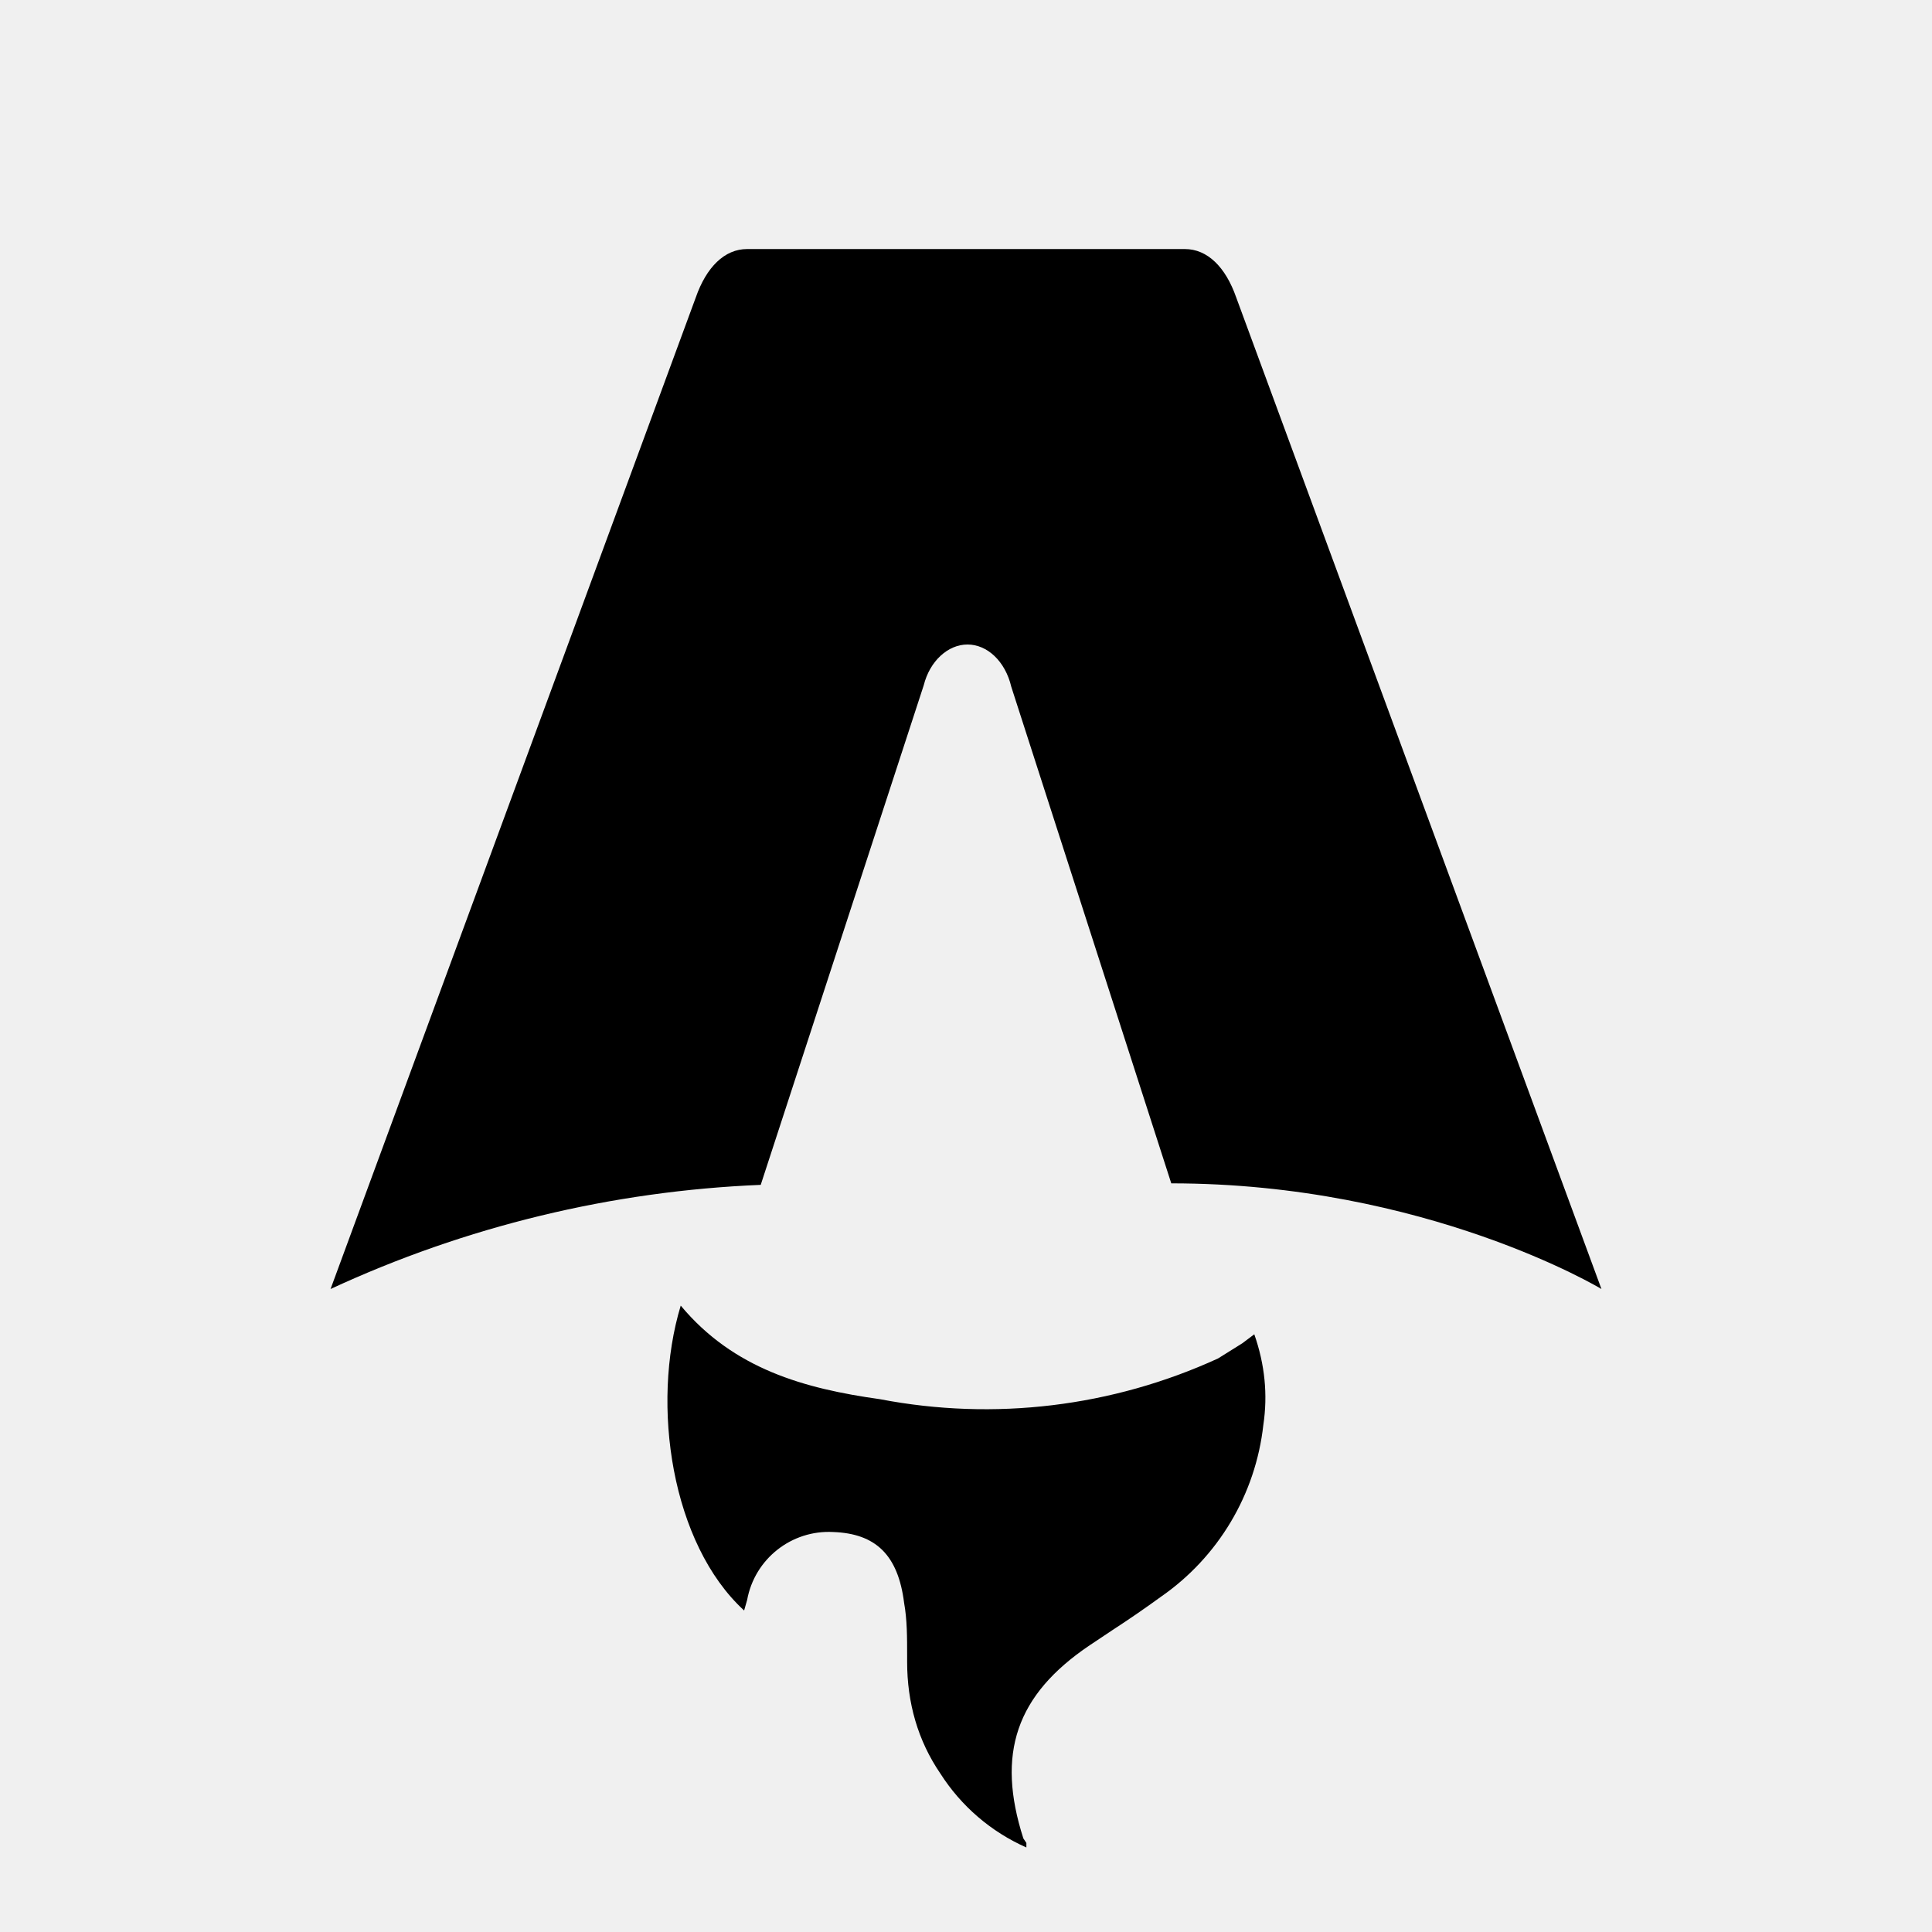
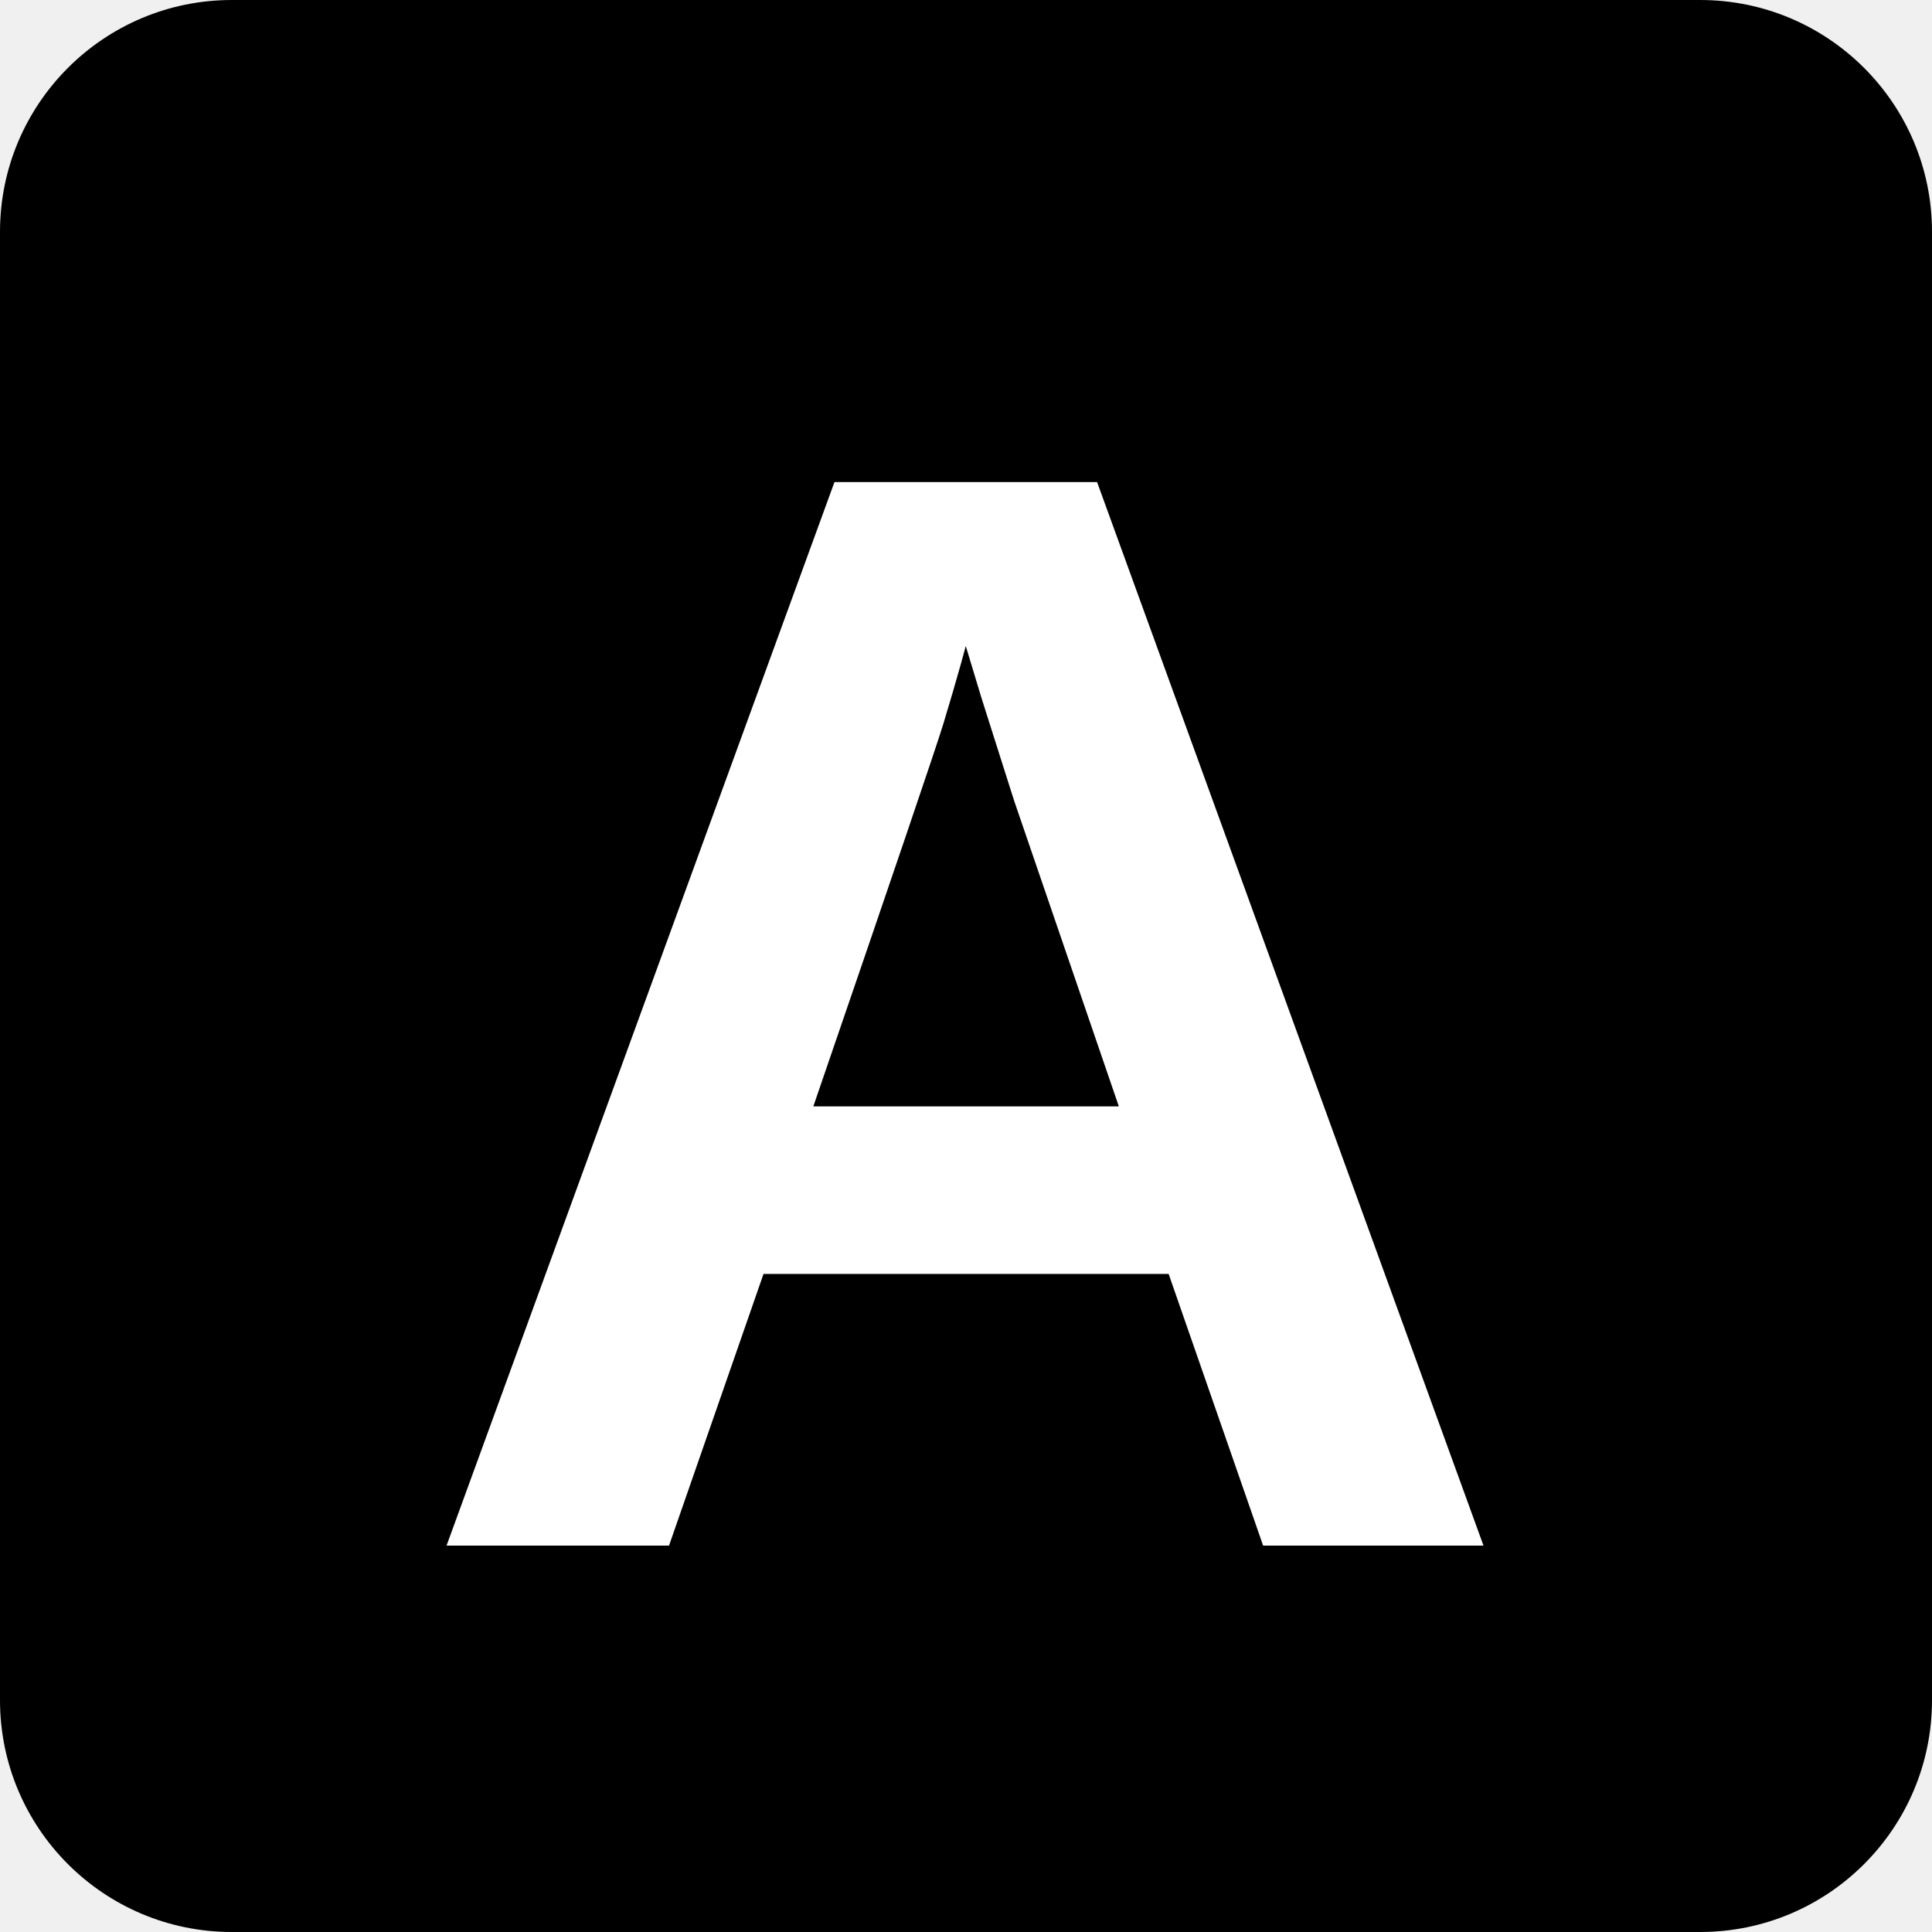
- <svg xmlns="http://www.w3.org/2000/svg" fill="none" viewBox="0 0 128 128">
-   <path d="M50.4 78.5a75.1 75.1 0 0 0-28.5 6.9l24.2-65.7c.7-2 1.9-3.2 3.4-3.2h29c1.5 0 2.7 1.2 3.4 3.2l24.2 65.7s-11.6-7-28.5-7L67 45.5c-.4-1.7-1.6-2.8-2.9-2.8-1.3 0-2.5 1.1-2.9 2.7L50.4 78.5Zm-1.1 28.2Zm-4.2-20.2c-2 6.6-.6 15.8 4.2 20.2a17.5 17.5 0 0 1 .2-.7 5.5 5.5 0 0 1 5.7-4.5c2.8.1 4.3 1.5 4.7 4.7.2 1.1.2 2.3.2 3.5v.4c0 2.7.7 5.2 2.2 7.4a13 13 0 0 0 5.7 4.9v-.3l-.2-.3c-1.8-5.6-.5-9.5 4.4-12.8l1.5-1a73 73 0 0 0 3.2-2.2 16 16 0 0 0 6.8-11.4c.3-2 .1-4-.6-6l-.8.6-1.6 1a37 37 0 0 1-22.4 2.7c-5-.7-9.7-2-13.2-6.2Z" />
-   <style>
-         path { fill: #000; }
-         @media (prefers-color-scheme: dark) {
-             path { fill: #FFF; }
-         }
-     </style>
+ <svg xmlns="http://www.w3.org/2000/svg" viewBox="0 0 100 100">
+   <rect width="100" height="100" rx="12" fill="#000" />
+   <text x="50" y="80" font-family="'Arial Black', 'Helvetica Neue', Arial, sans-serif" font-weight="900" font-size="80" fill="#fff" text-anchor="middle">A</text>
</svg>
